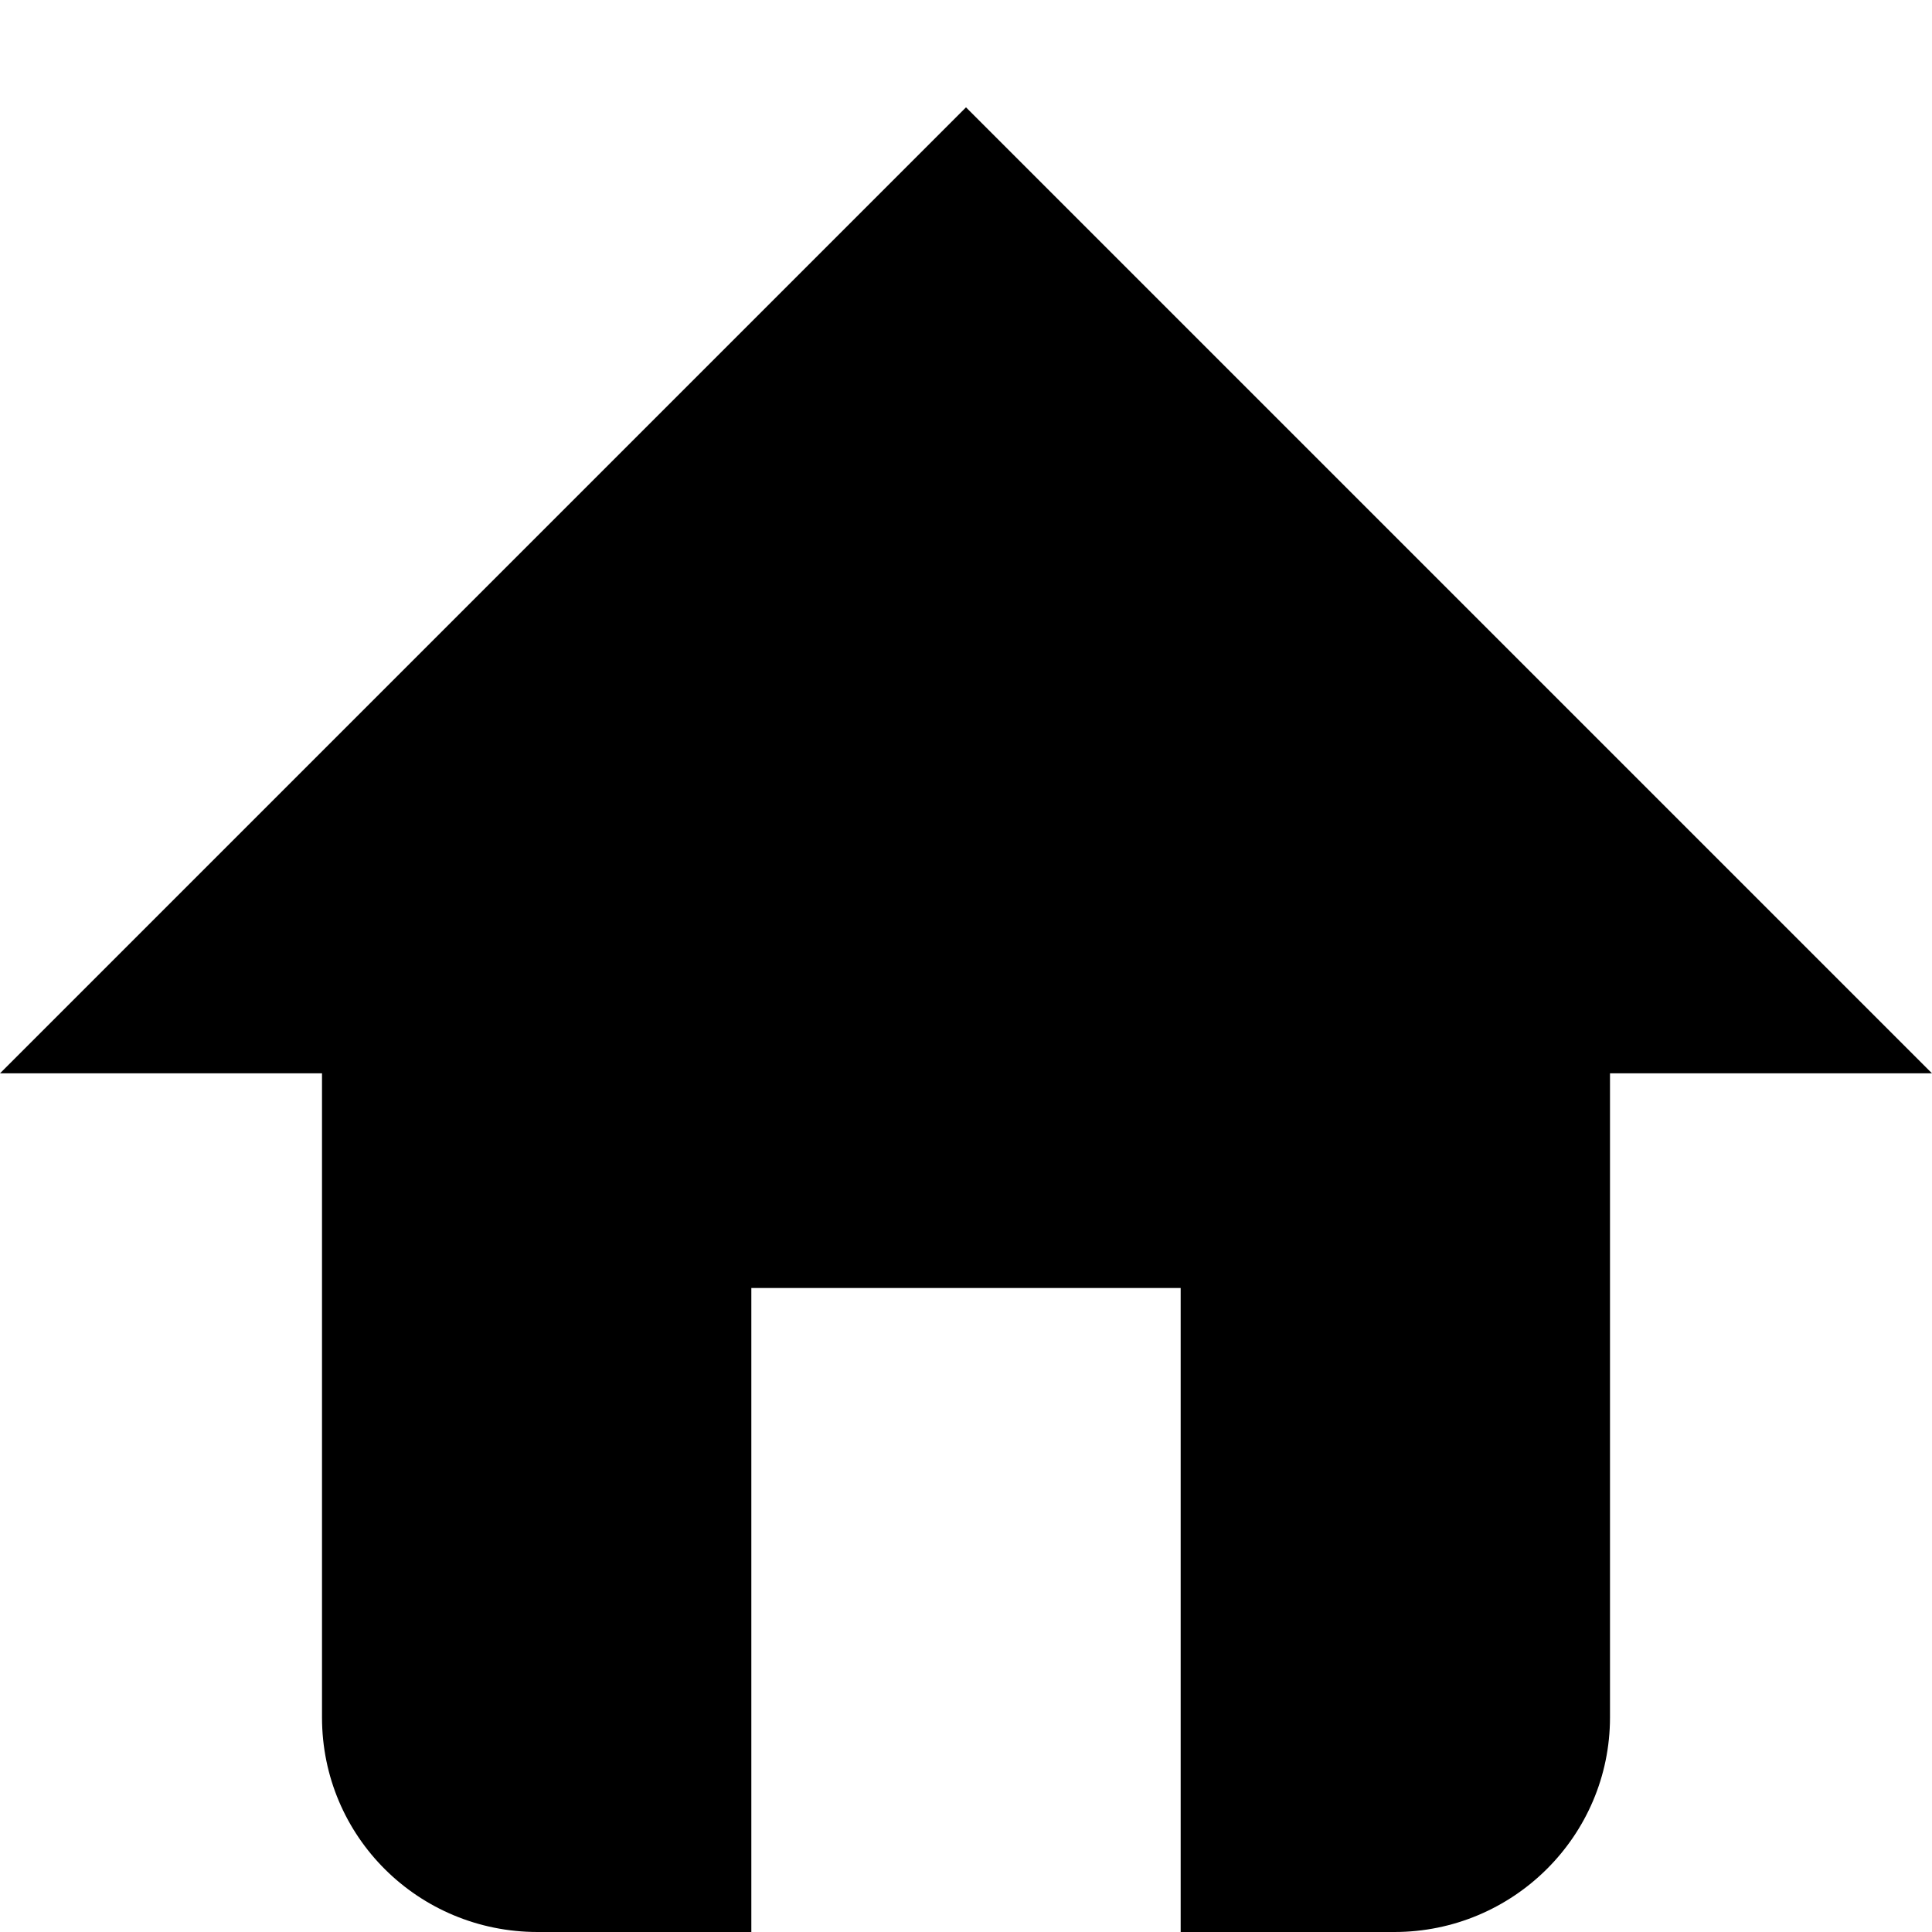
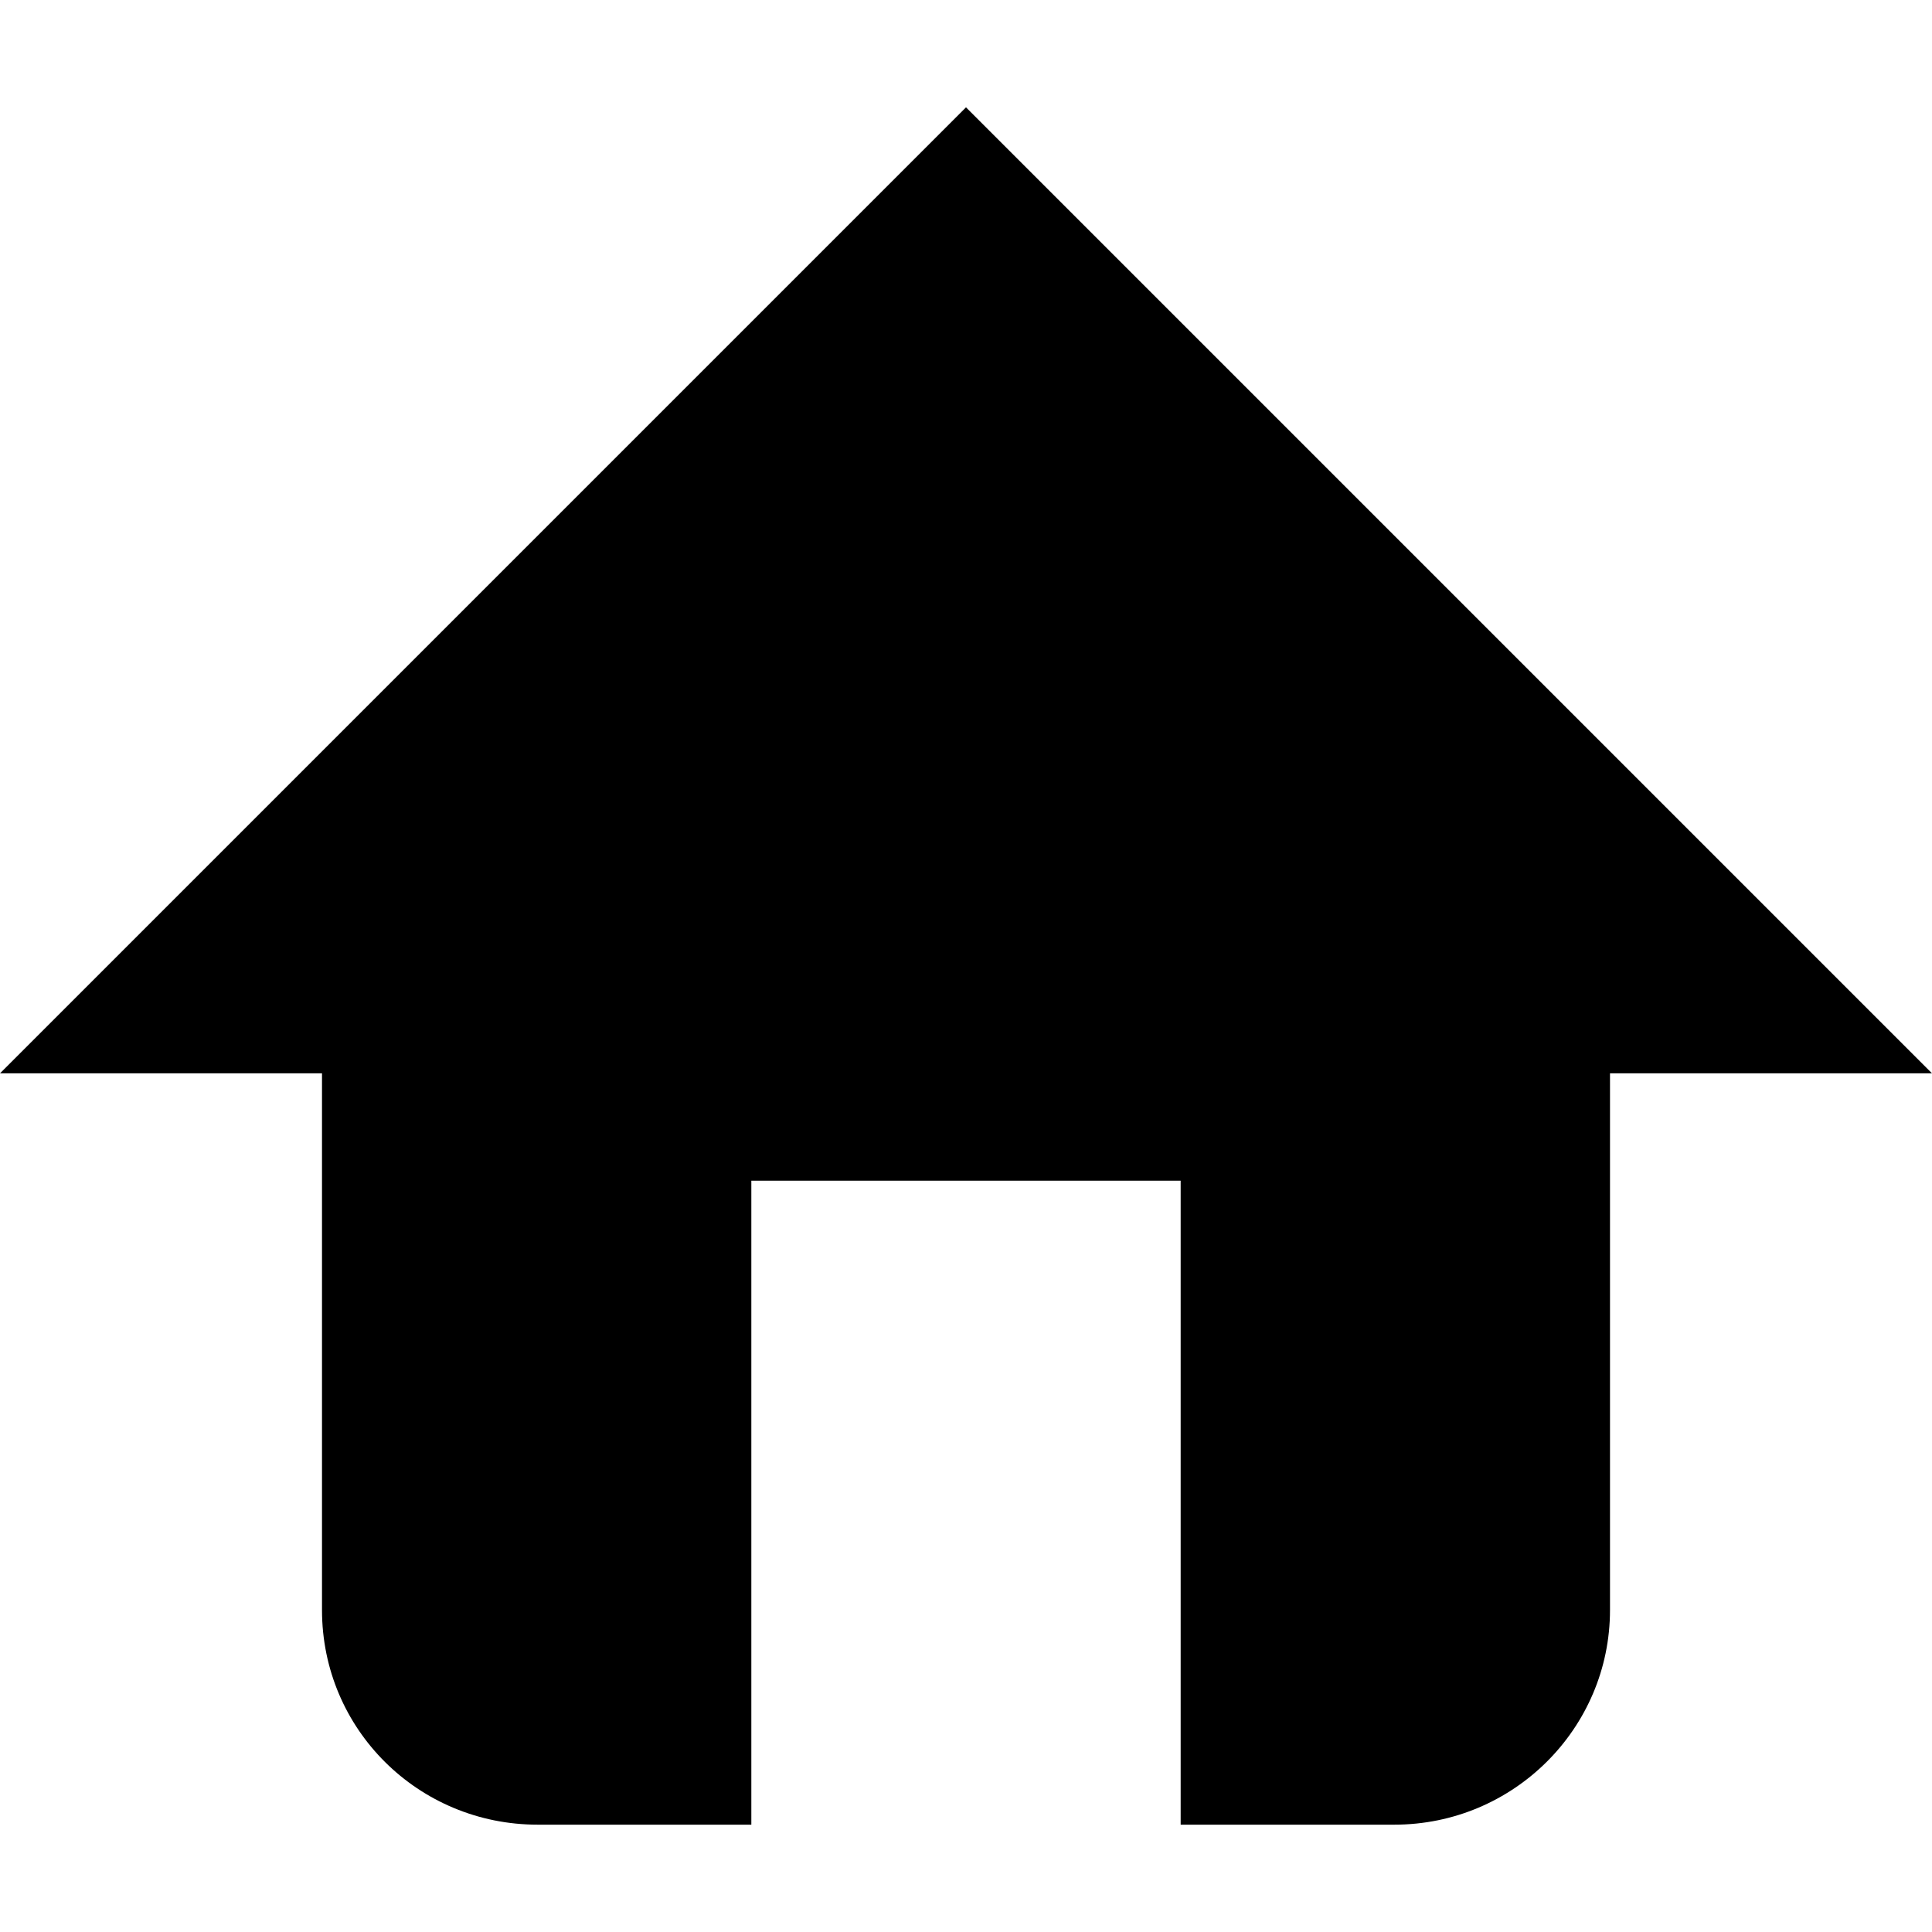
<svg xmlns="http://www.w3.org/2000/svg" width="18" height="18" viewBox="0 0 18 18">
-   <path fill="#000000" fill-rule="evenodd" d="M15,10 L15,16 C15,17.105 14.098,18 12.991,18 L5.009,18 C3.899,18 3,17.113 3,16 L3,10 L0,10 L9,1 L18,10 L15,10 Z M7,12 L7,18 L11,18 L11,12 L7,12 Z" />
+   <path fill="#000000" fill-rule="evenodd" d="M15,10 L15,15 C15,16.105 14.098,17 12.991,17 L5.009,17 C3.899,17 3,16.113 3,15 L3,10 L0,10 L9,1 L18,10 L15,10 Z M7,11 L7,17 L11,17 L11,11 L7,11 Z" />
</svg>
